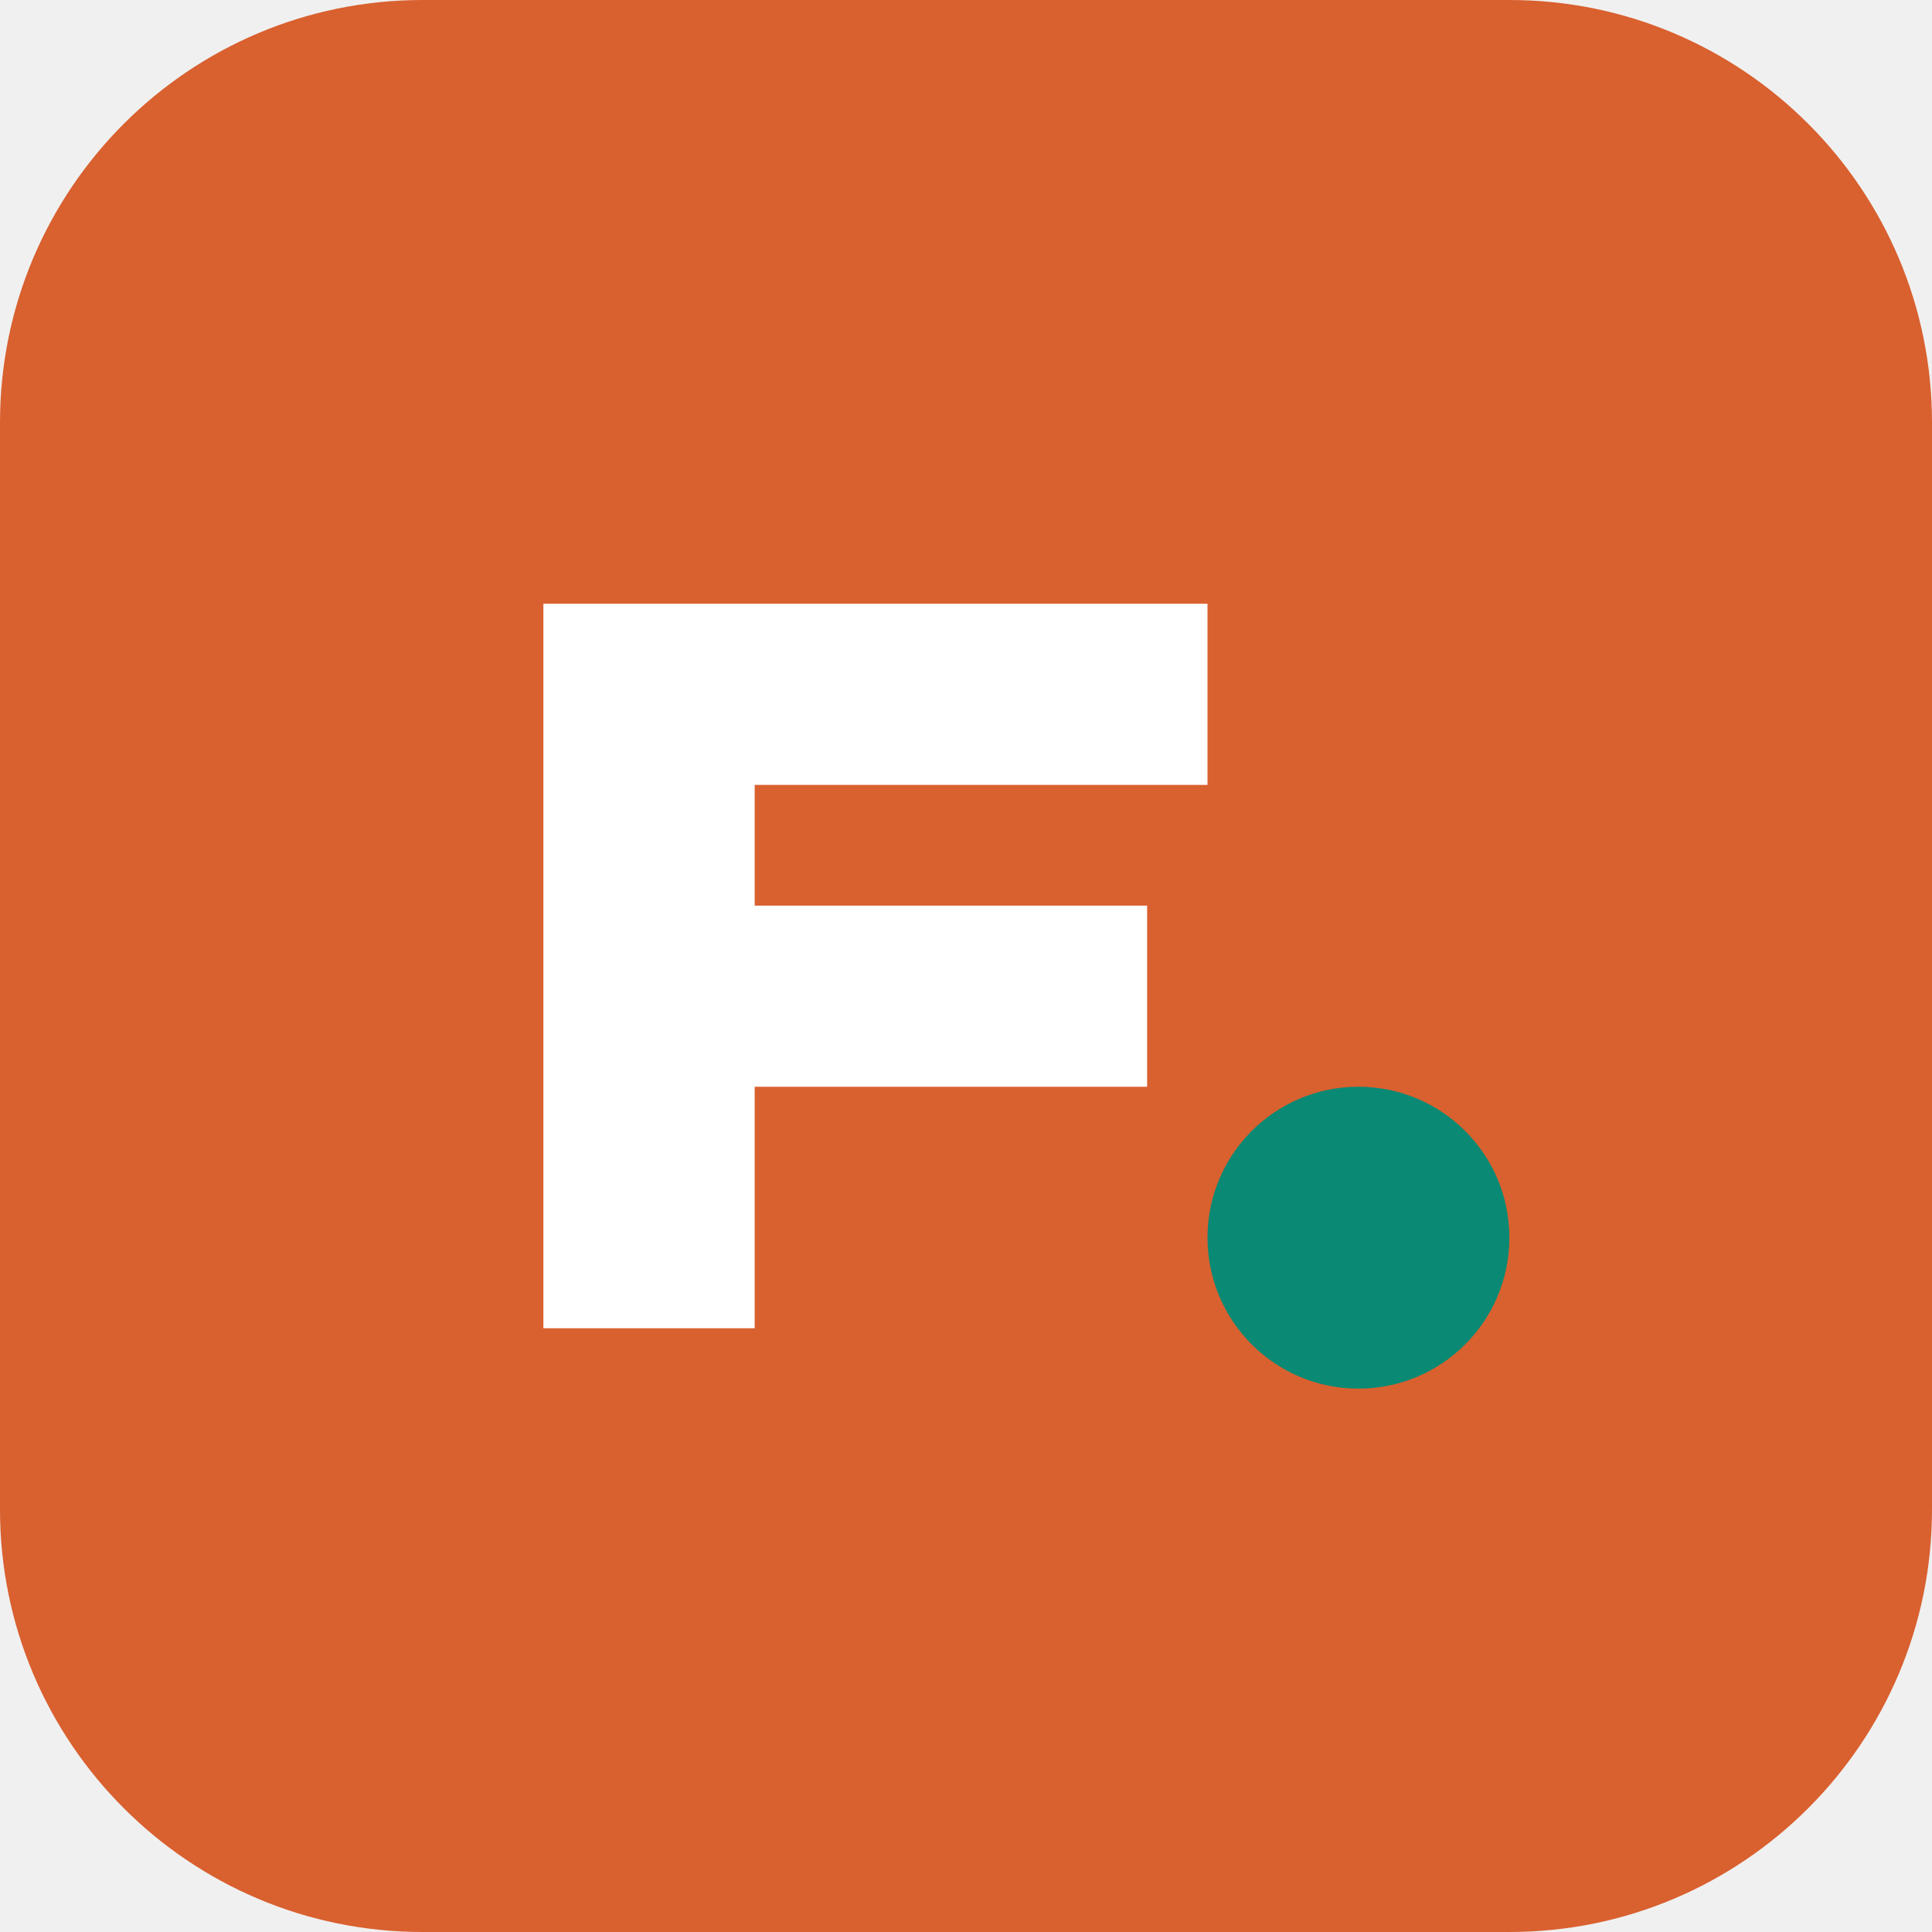
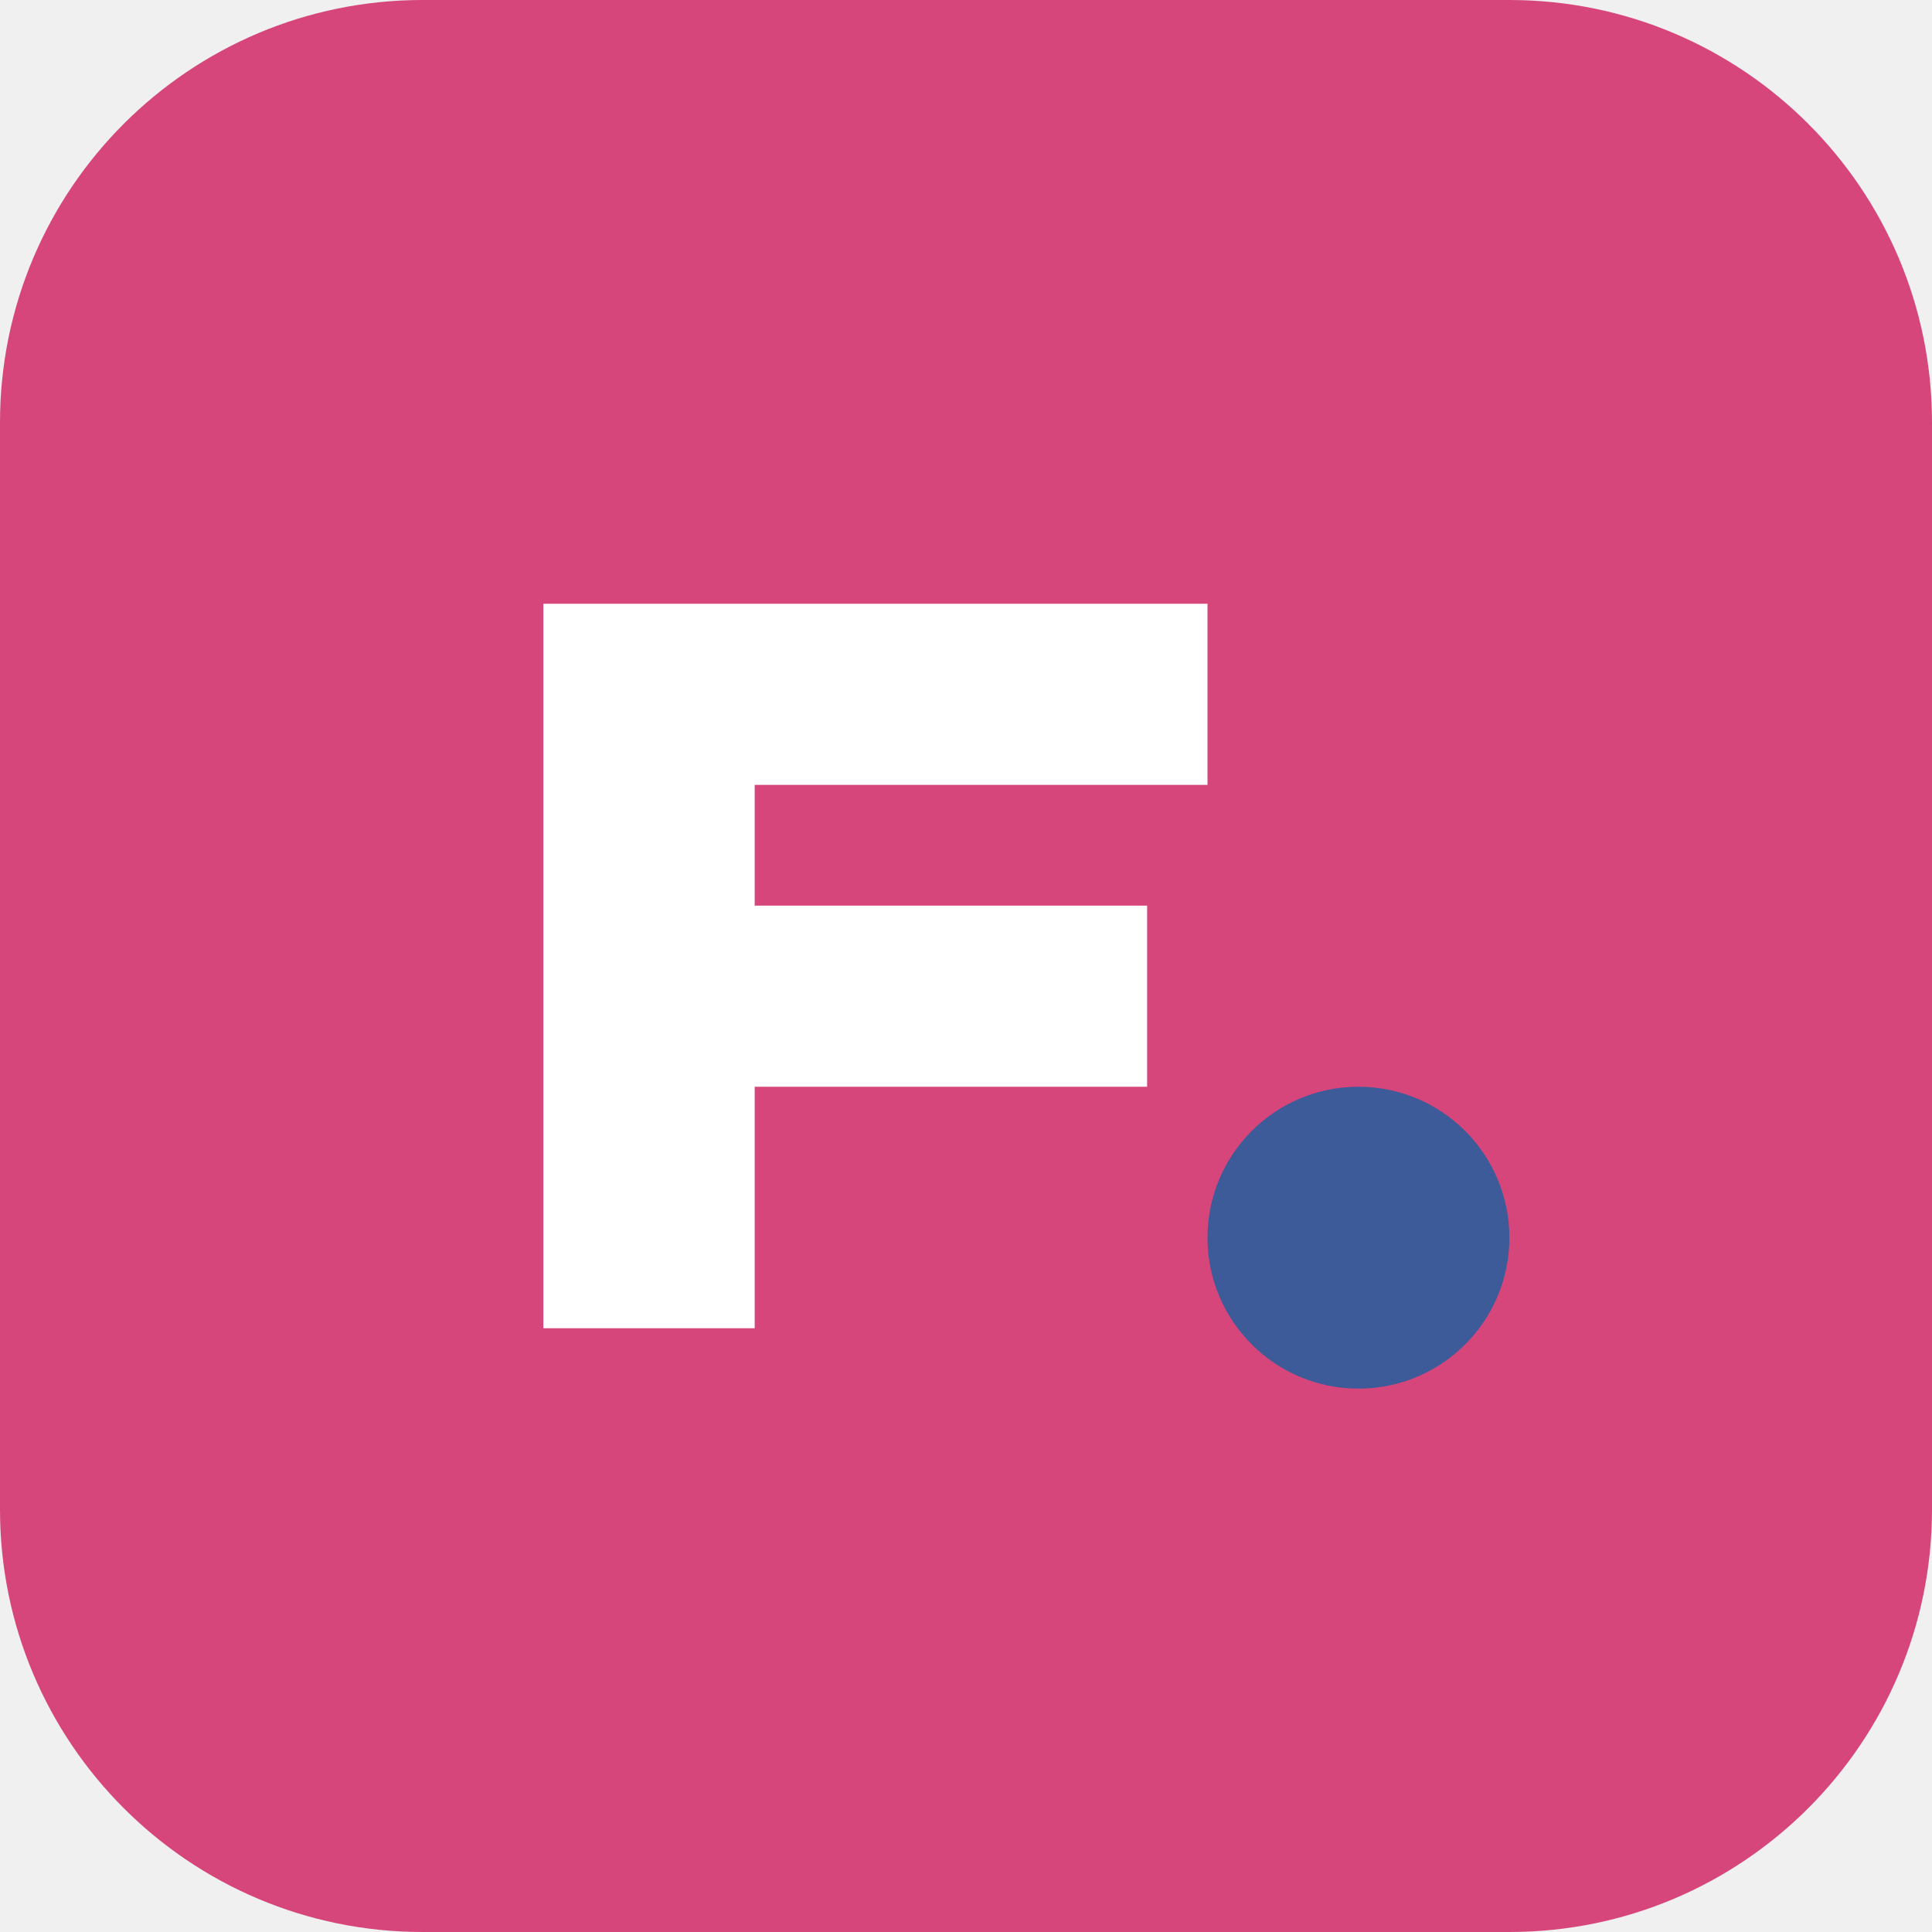
<svg xmlns="http://www.w3.org/2000/svg" viewBox="0 0 64 64">
-   <rect width="64" height="64" rx="14" fill="#d9602f" />
+   <rect width="64" height="64" rx="14" fill="#d6467a" />
  <path d="M18 44V20h22v6H25v4h13v6H25v8z" fill="#ffffff" />
-   <circle cx="45" cy="41" r="5" fill="#0a8a74" />
+   <circle cx="45" cy="41" r="5" fill="#3d5a99" />
</svg>
